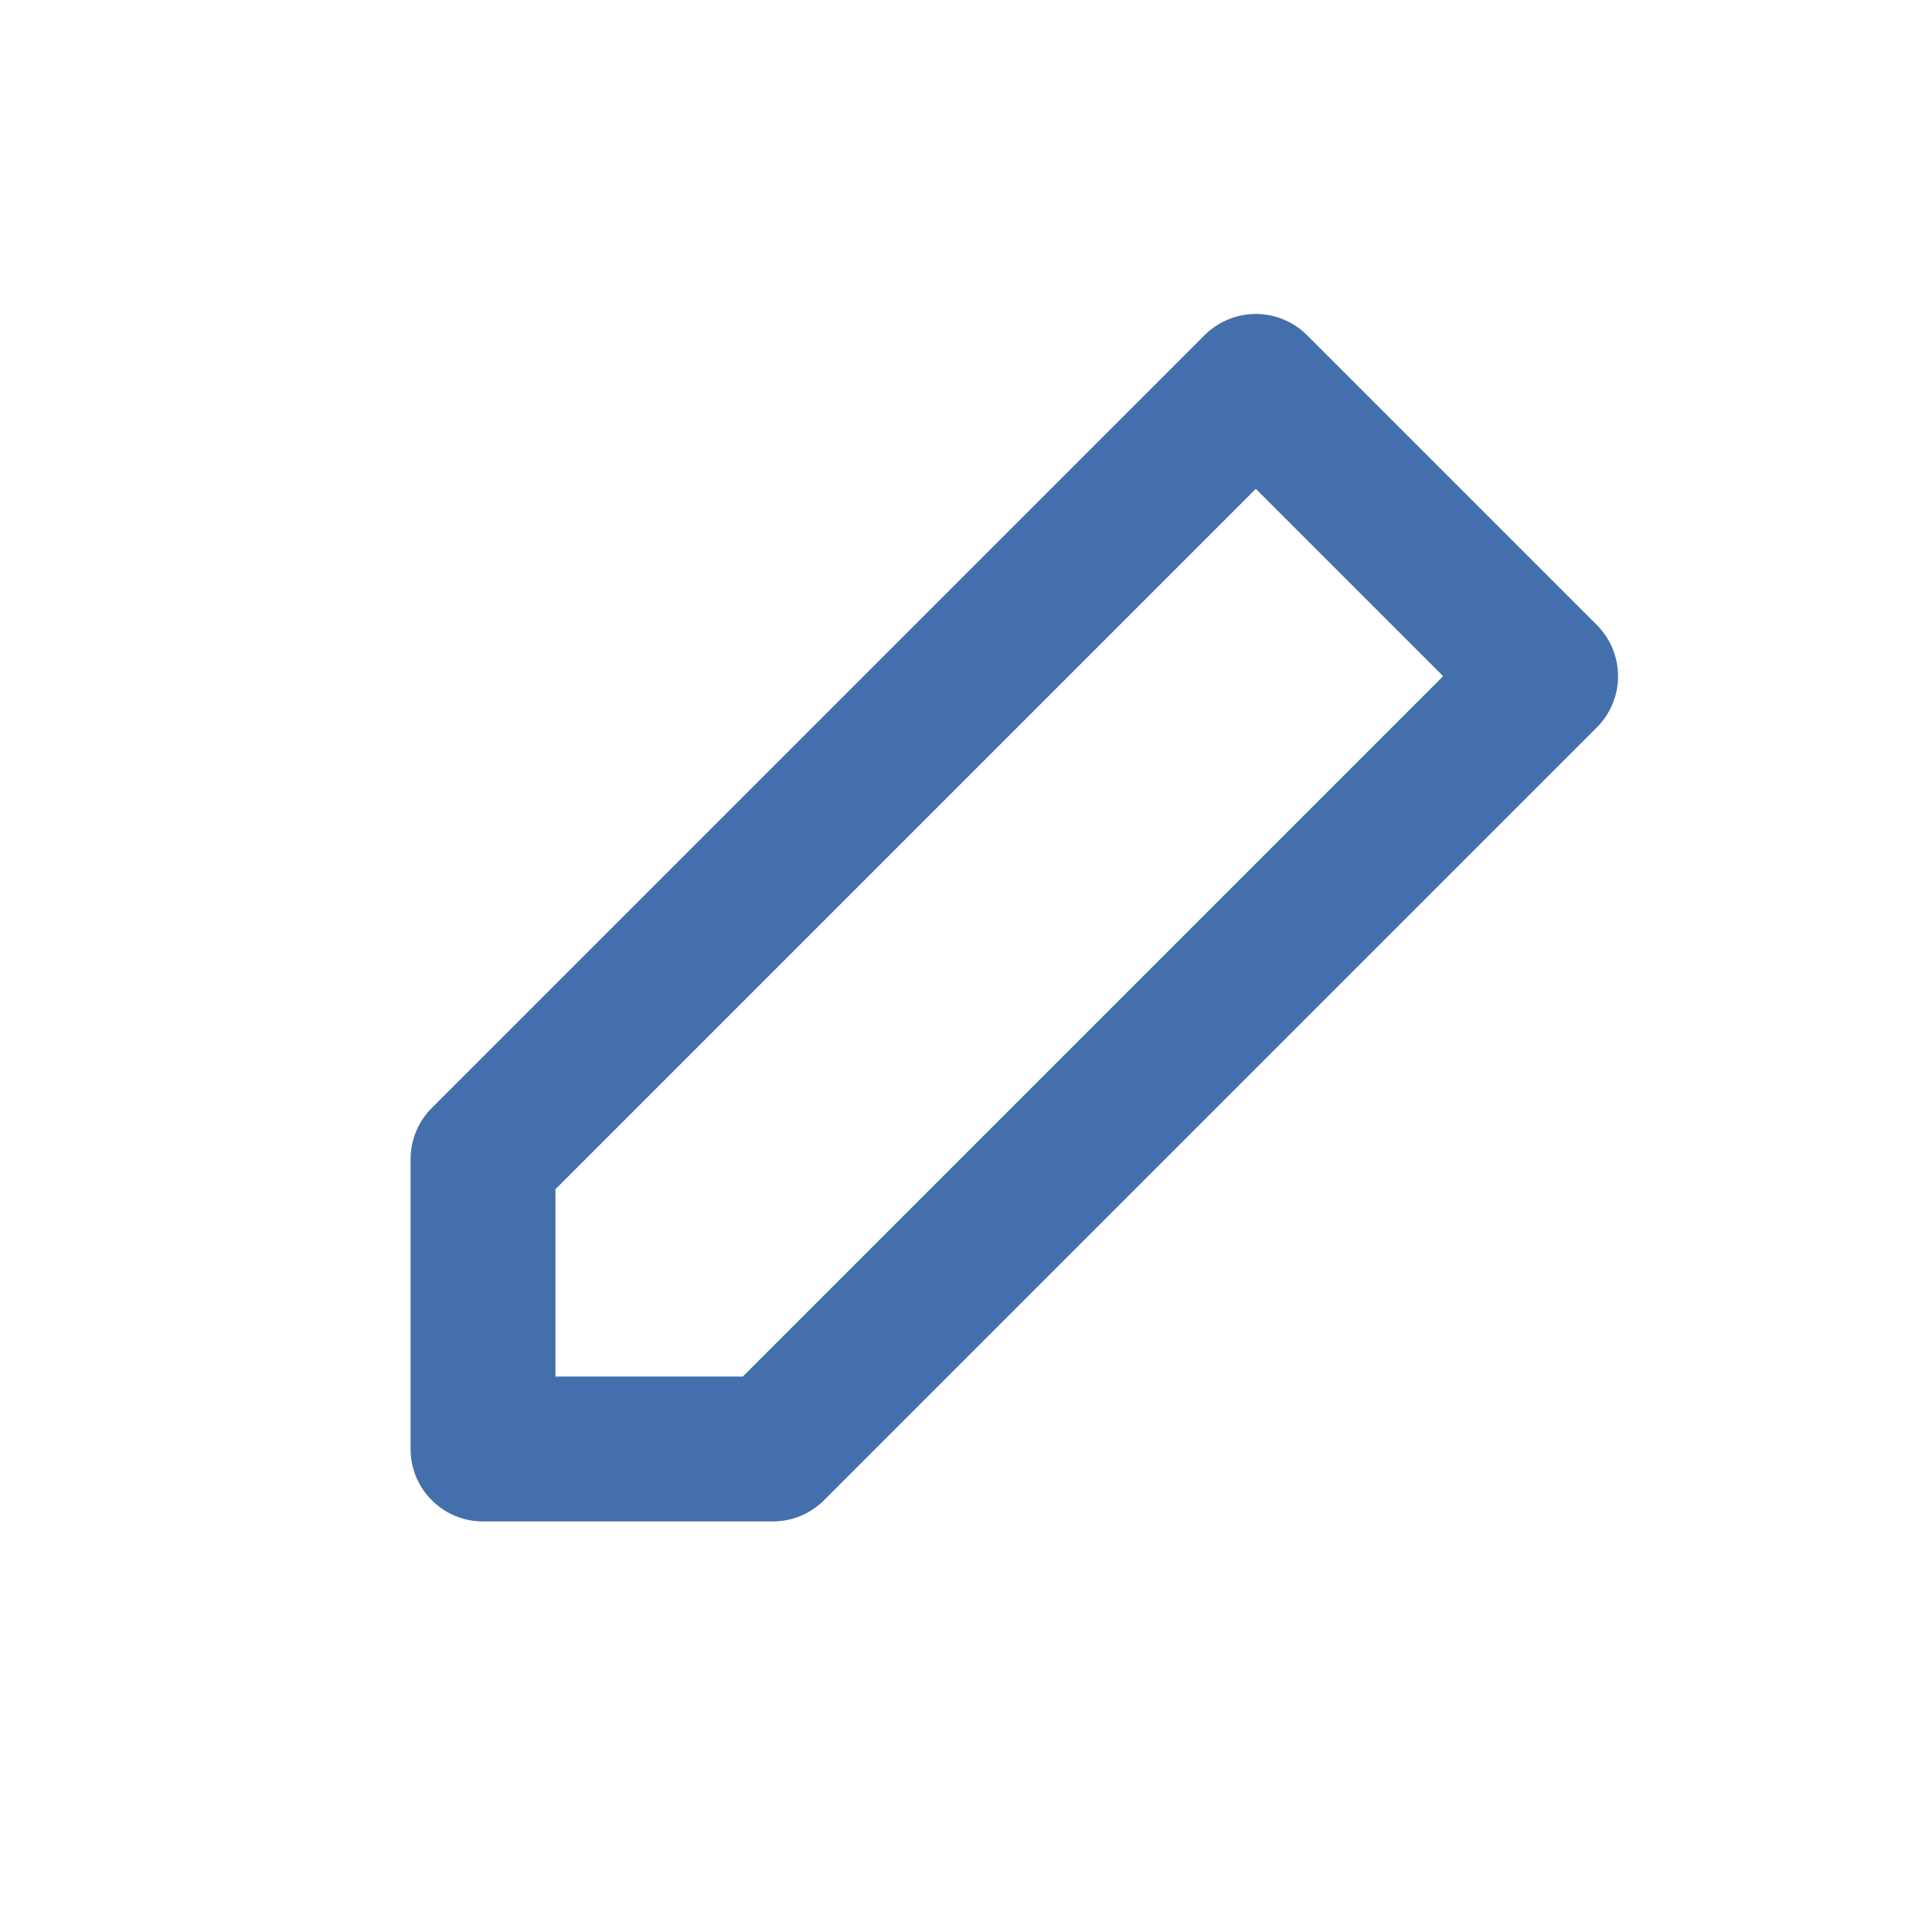
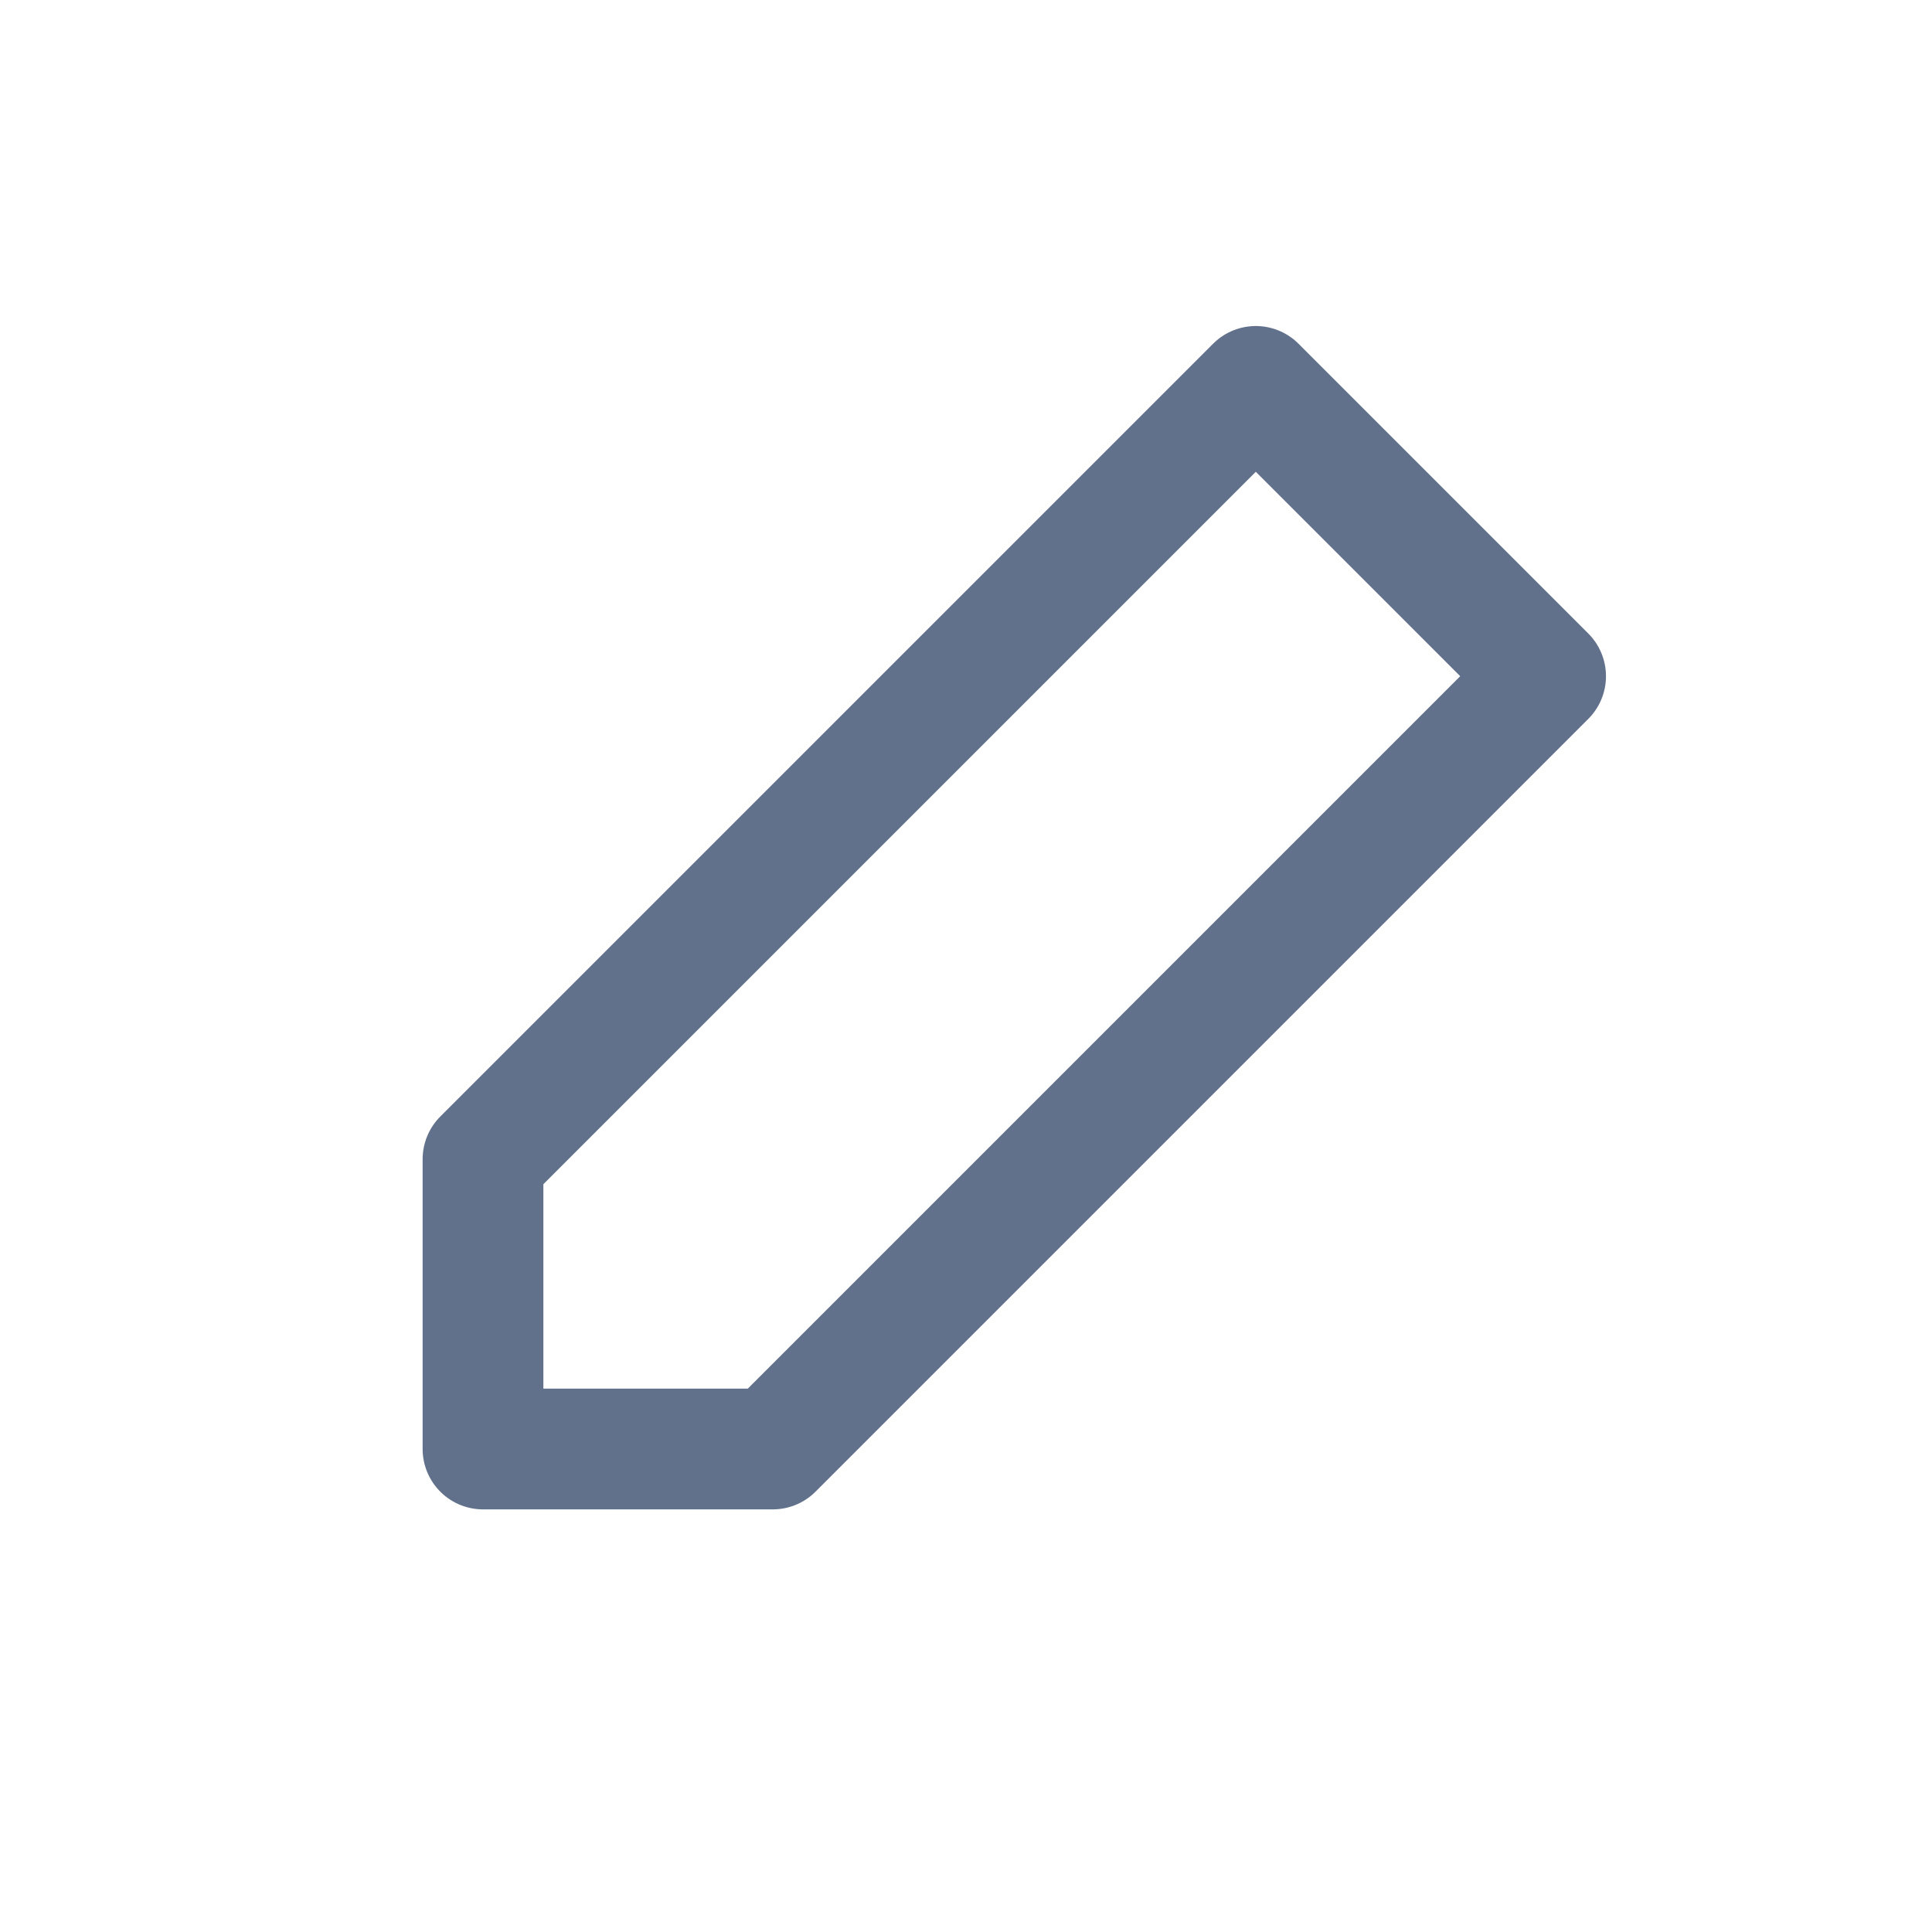
<svg xmlns="http://www.w3.org/2000/svg" width="20" height="20" viewBox="0 0 20 20" fill="none">
-   <path stroke="#4370ac" stroke-width="1.5" stroke-linecap="round" stroke-linejoin="round" d="m13 4 3 3-8 8H5v-3l8-8Z" />
+   <path stroke="#61718C" stroke-width="1.25" stroke-linecap="round" stroke-linejoin="round" d="m13 4 3 3-8 8H5v-3l8-8Z" />
</svg>
